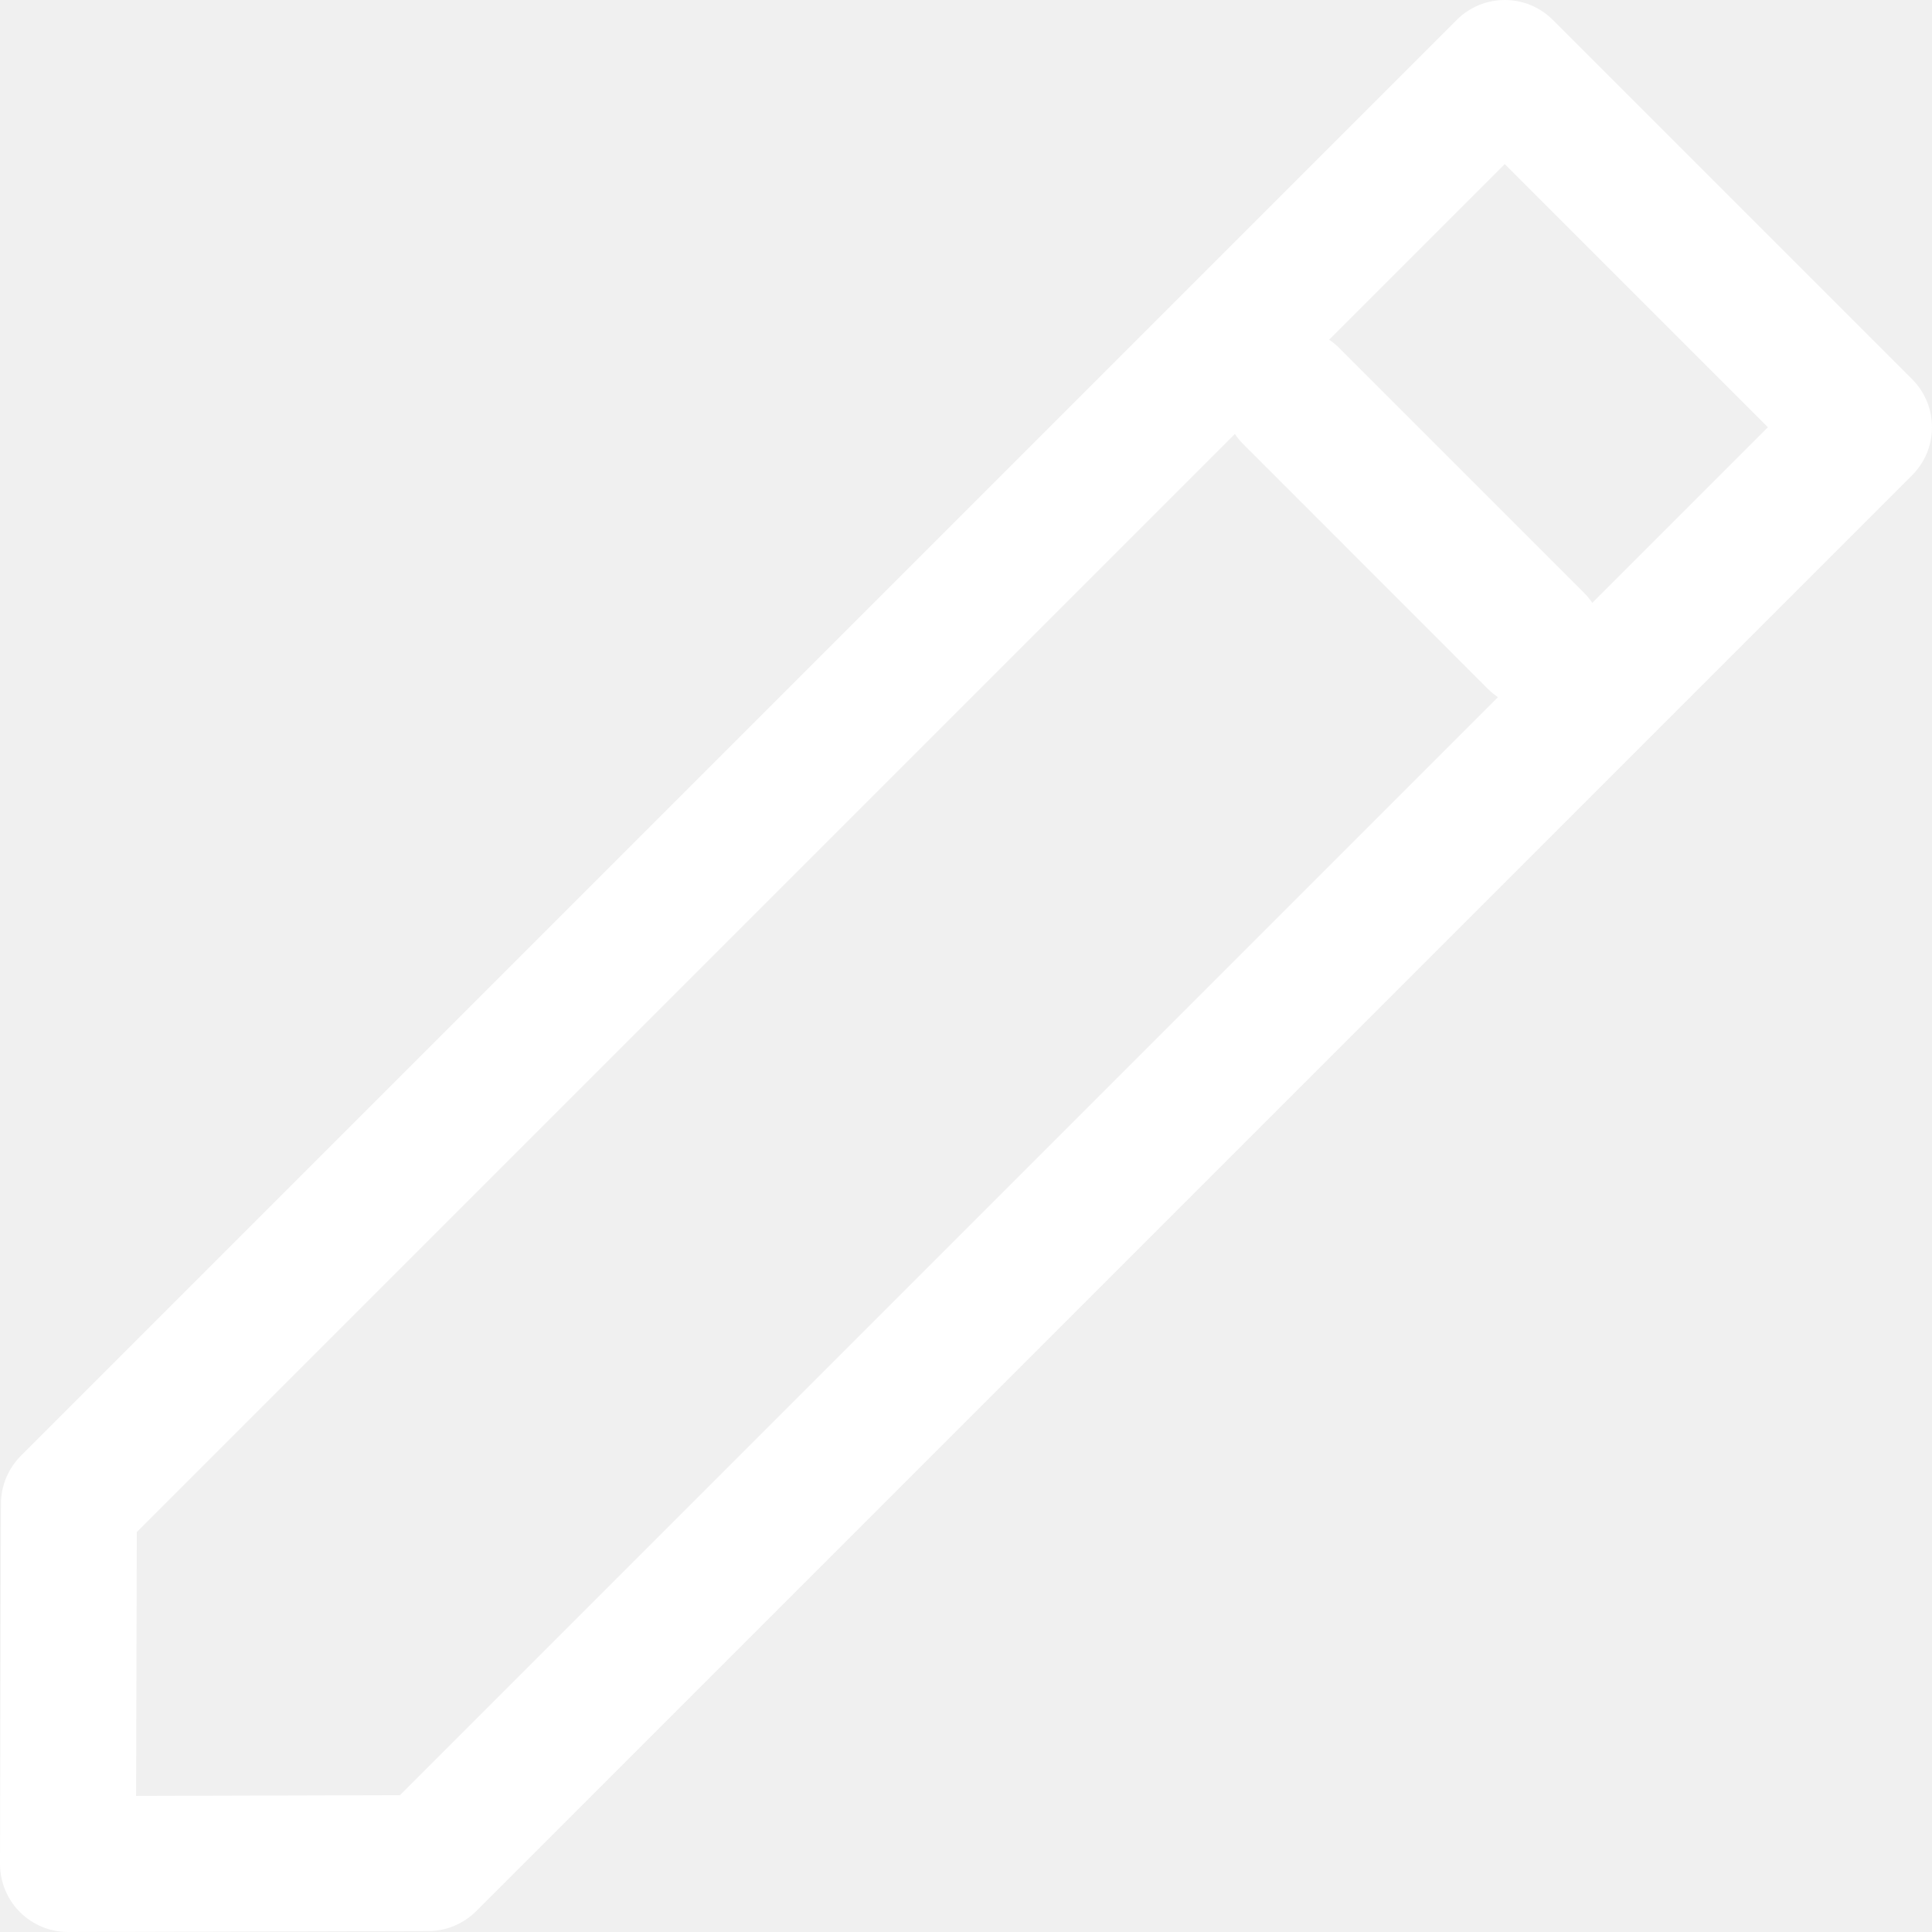
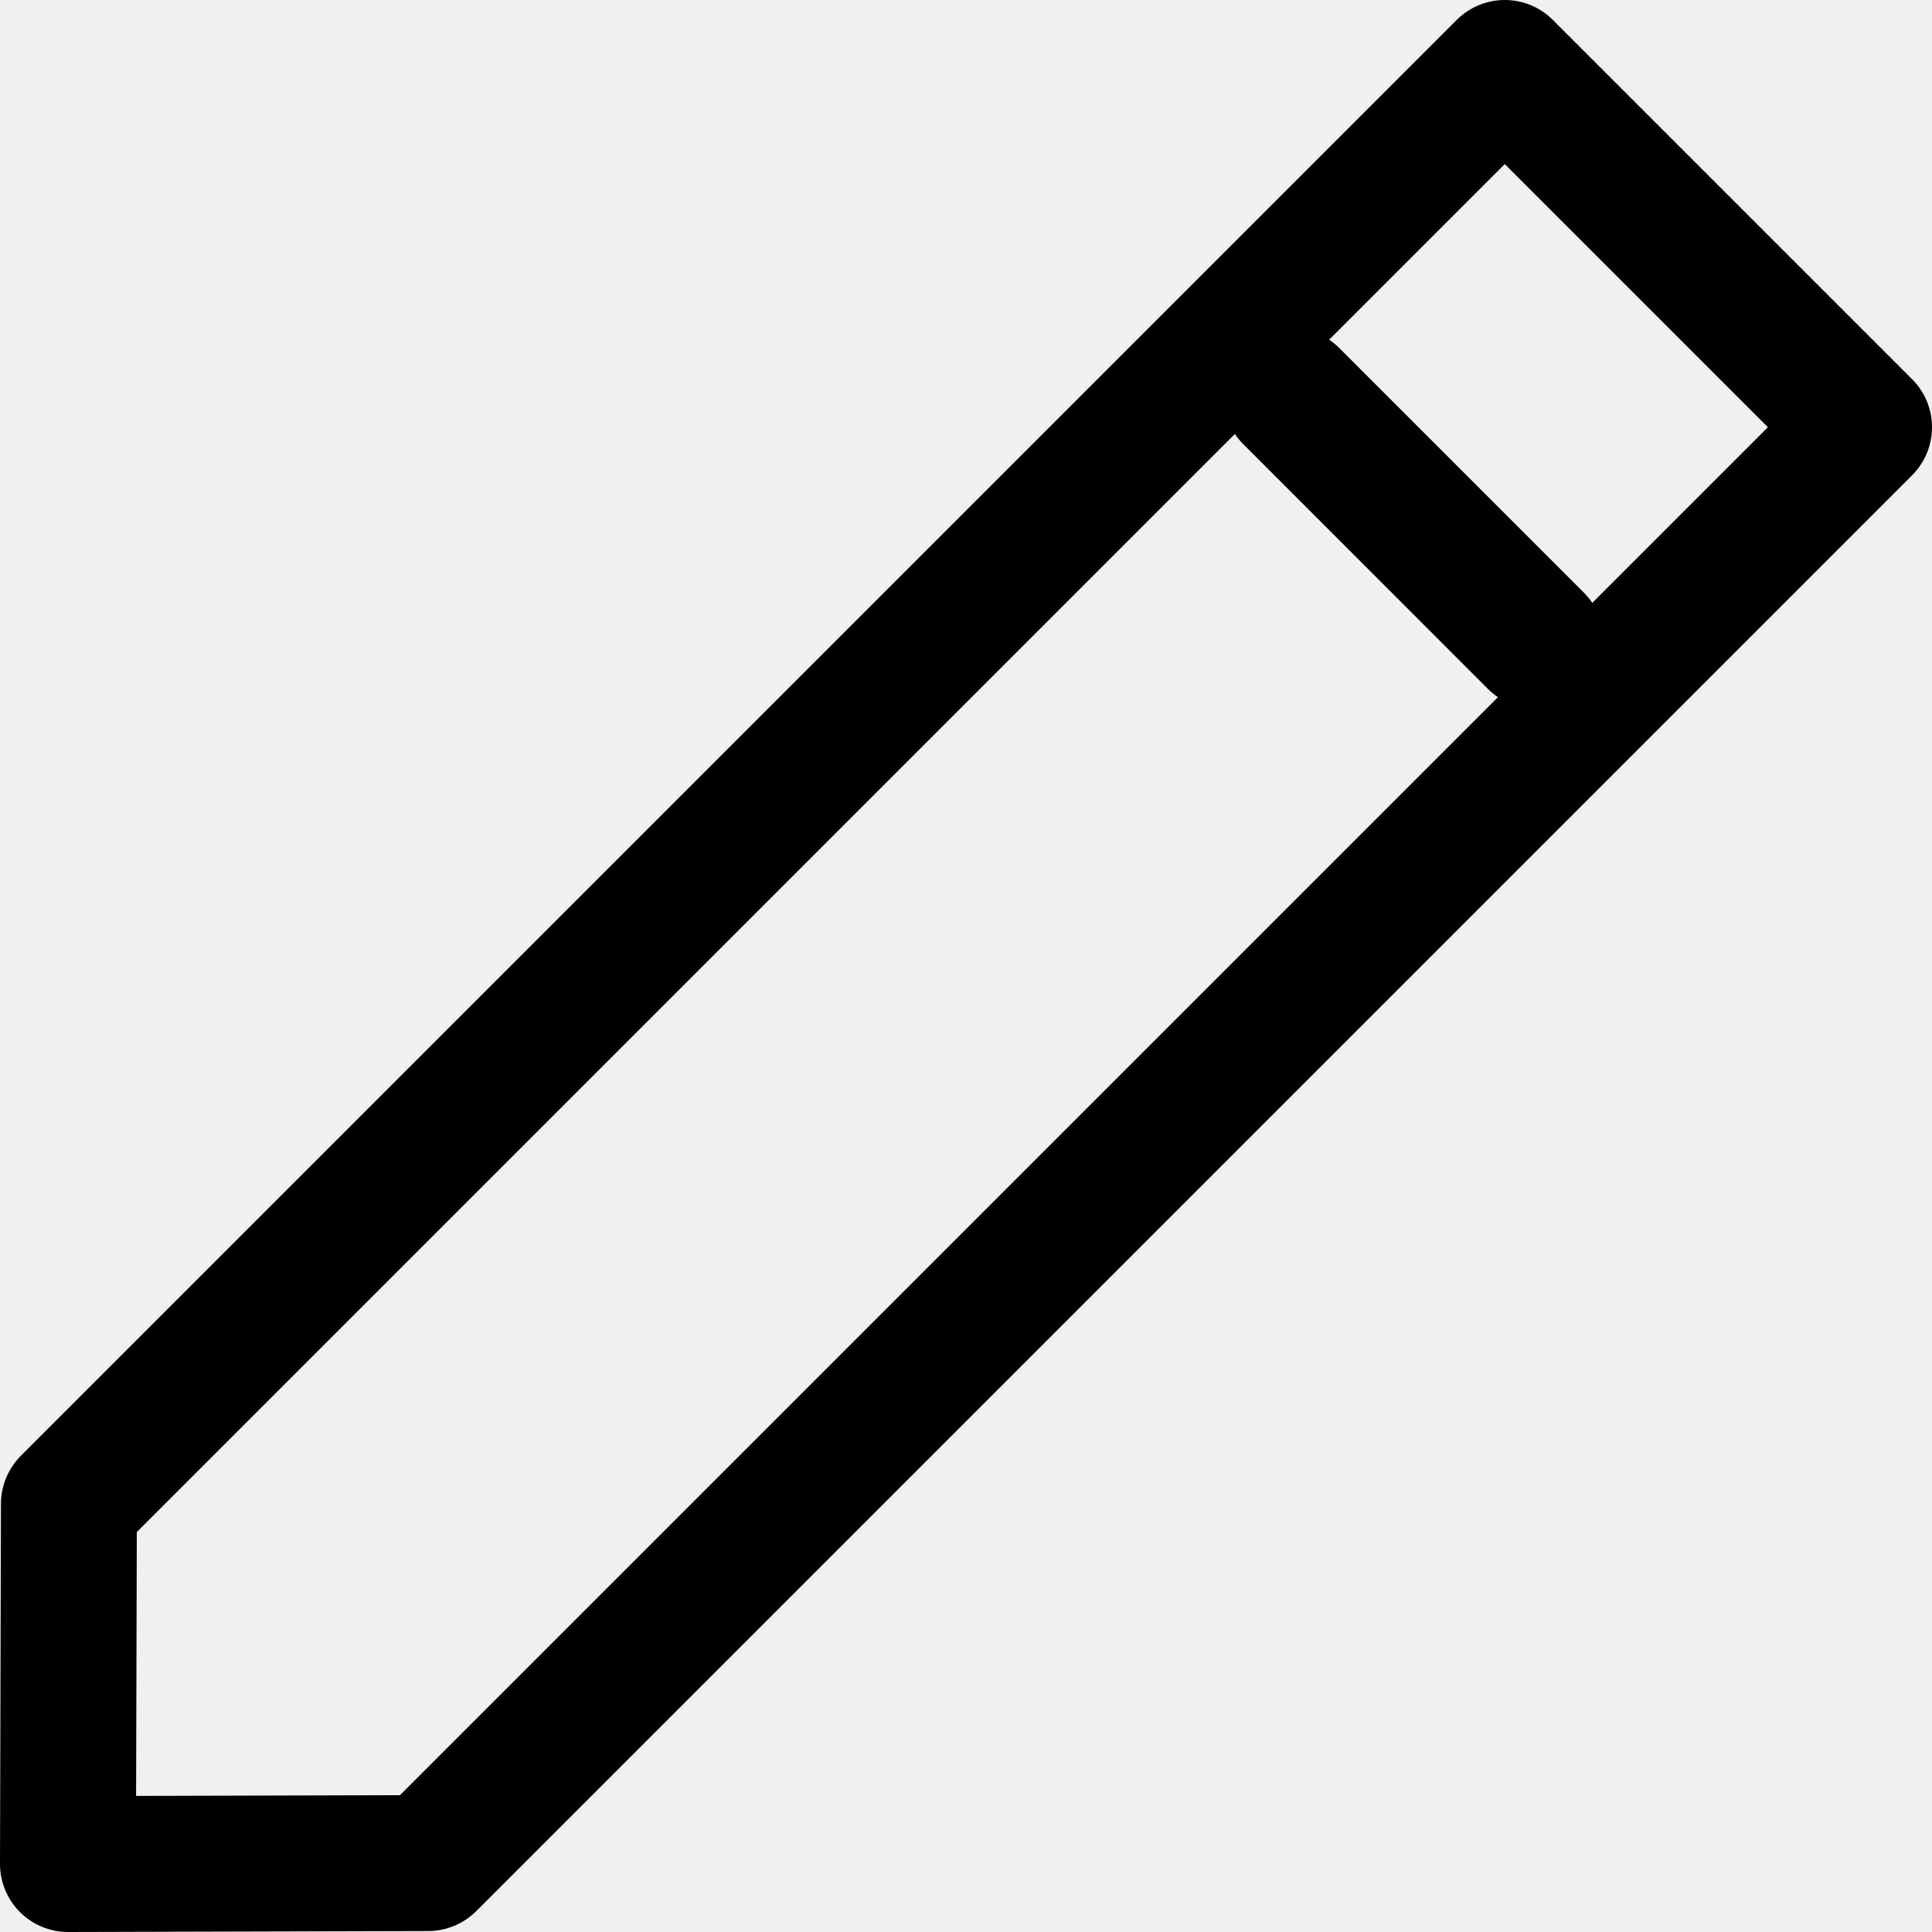
<svg xmlns="http://www.w3.org/2000/svg" width="16" height="16" viewBox="0 0 16 16" fill="none">
  <g id="$pencil">
    <g id="Group 8981">
      <g id="Vector">
-         <path fill-rule="evenodd" clip-rule="evenodd" d="M12.064 0.165C12.284 -0.055 12.64 -0.055 12.86 0.165L15.835 3.14C16.055 3.36 16.055 3.716 15.835 3.936L3.944 15.827C3.839 15.932 3.696 15.992 3.547 15.992L0.564 16C0.415 16 0.271 15.941 0.165 15.835C0.059 15.729 -0 15.585 2.0455e-06 15.436L0.008 12.453C0.008 12.304 0.068 12.162 0.173 12.056L12.064 0.165ZM1.133 12.688L1.127 14.873L3.312 14.867L14.641 3.538L12.462 1.359L1.133 12.688Z" fill="white" />
-         <path fill-rule="evenodd" clip-rule="evenodd" d="M10.296 2.882C10.515 2.663 10.872 2.663 11.091 2.882L13.118 4.909C13.337 5.128 13.337 5.485 13.118 5.705C12.898 5.924 12.541 5.924 12.322 5.705L10.296 3.678C10.076 3.459 10.076 3.102 10.296 2.882Z" fill="white" />
+         <path fill-rule="evenodd" clip-rule="evenodd" d="M12.064 0.165C12.284 -0.055 12.64 -0.055 12.86 0.165L15.835 3.14C16.055 3.36 16.055 3.716 15.835 3.936L3.944 15.827C3.839 15.932 3.696 15.992 3.547 15.992L0.564 16C0.415 16 0.271 15.941 0.165 15.835C0.059 15.729 -0 15.585 2.0455e-06 15.436L0.008 12.453C0.008 12.304 0.068 12.162 0.173 12.056L12.064 0.165ZM1.133 12.688L1.127 14.873L3.312 14.867L14.641 3.538L12.462 1.359L1.133 12.688Z" fill="black" />
+         <path fill-rule="evenodd" clip-rule="evenodd" d="M10.296 2.882C10.515 2.663 10.872 2.663 11.091 2.882L13.118 4.909C13.337 5.128 13.337 5.485 13.118 5.705C12.898 5.924 12.541 5.924 12.322 5.705L10.296 3.678C10.076 3.459 10.076 3.102 10.296 2.882Z" fill="black" />
      </g>
    </g>
  </g>
</svg>
